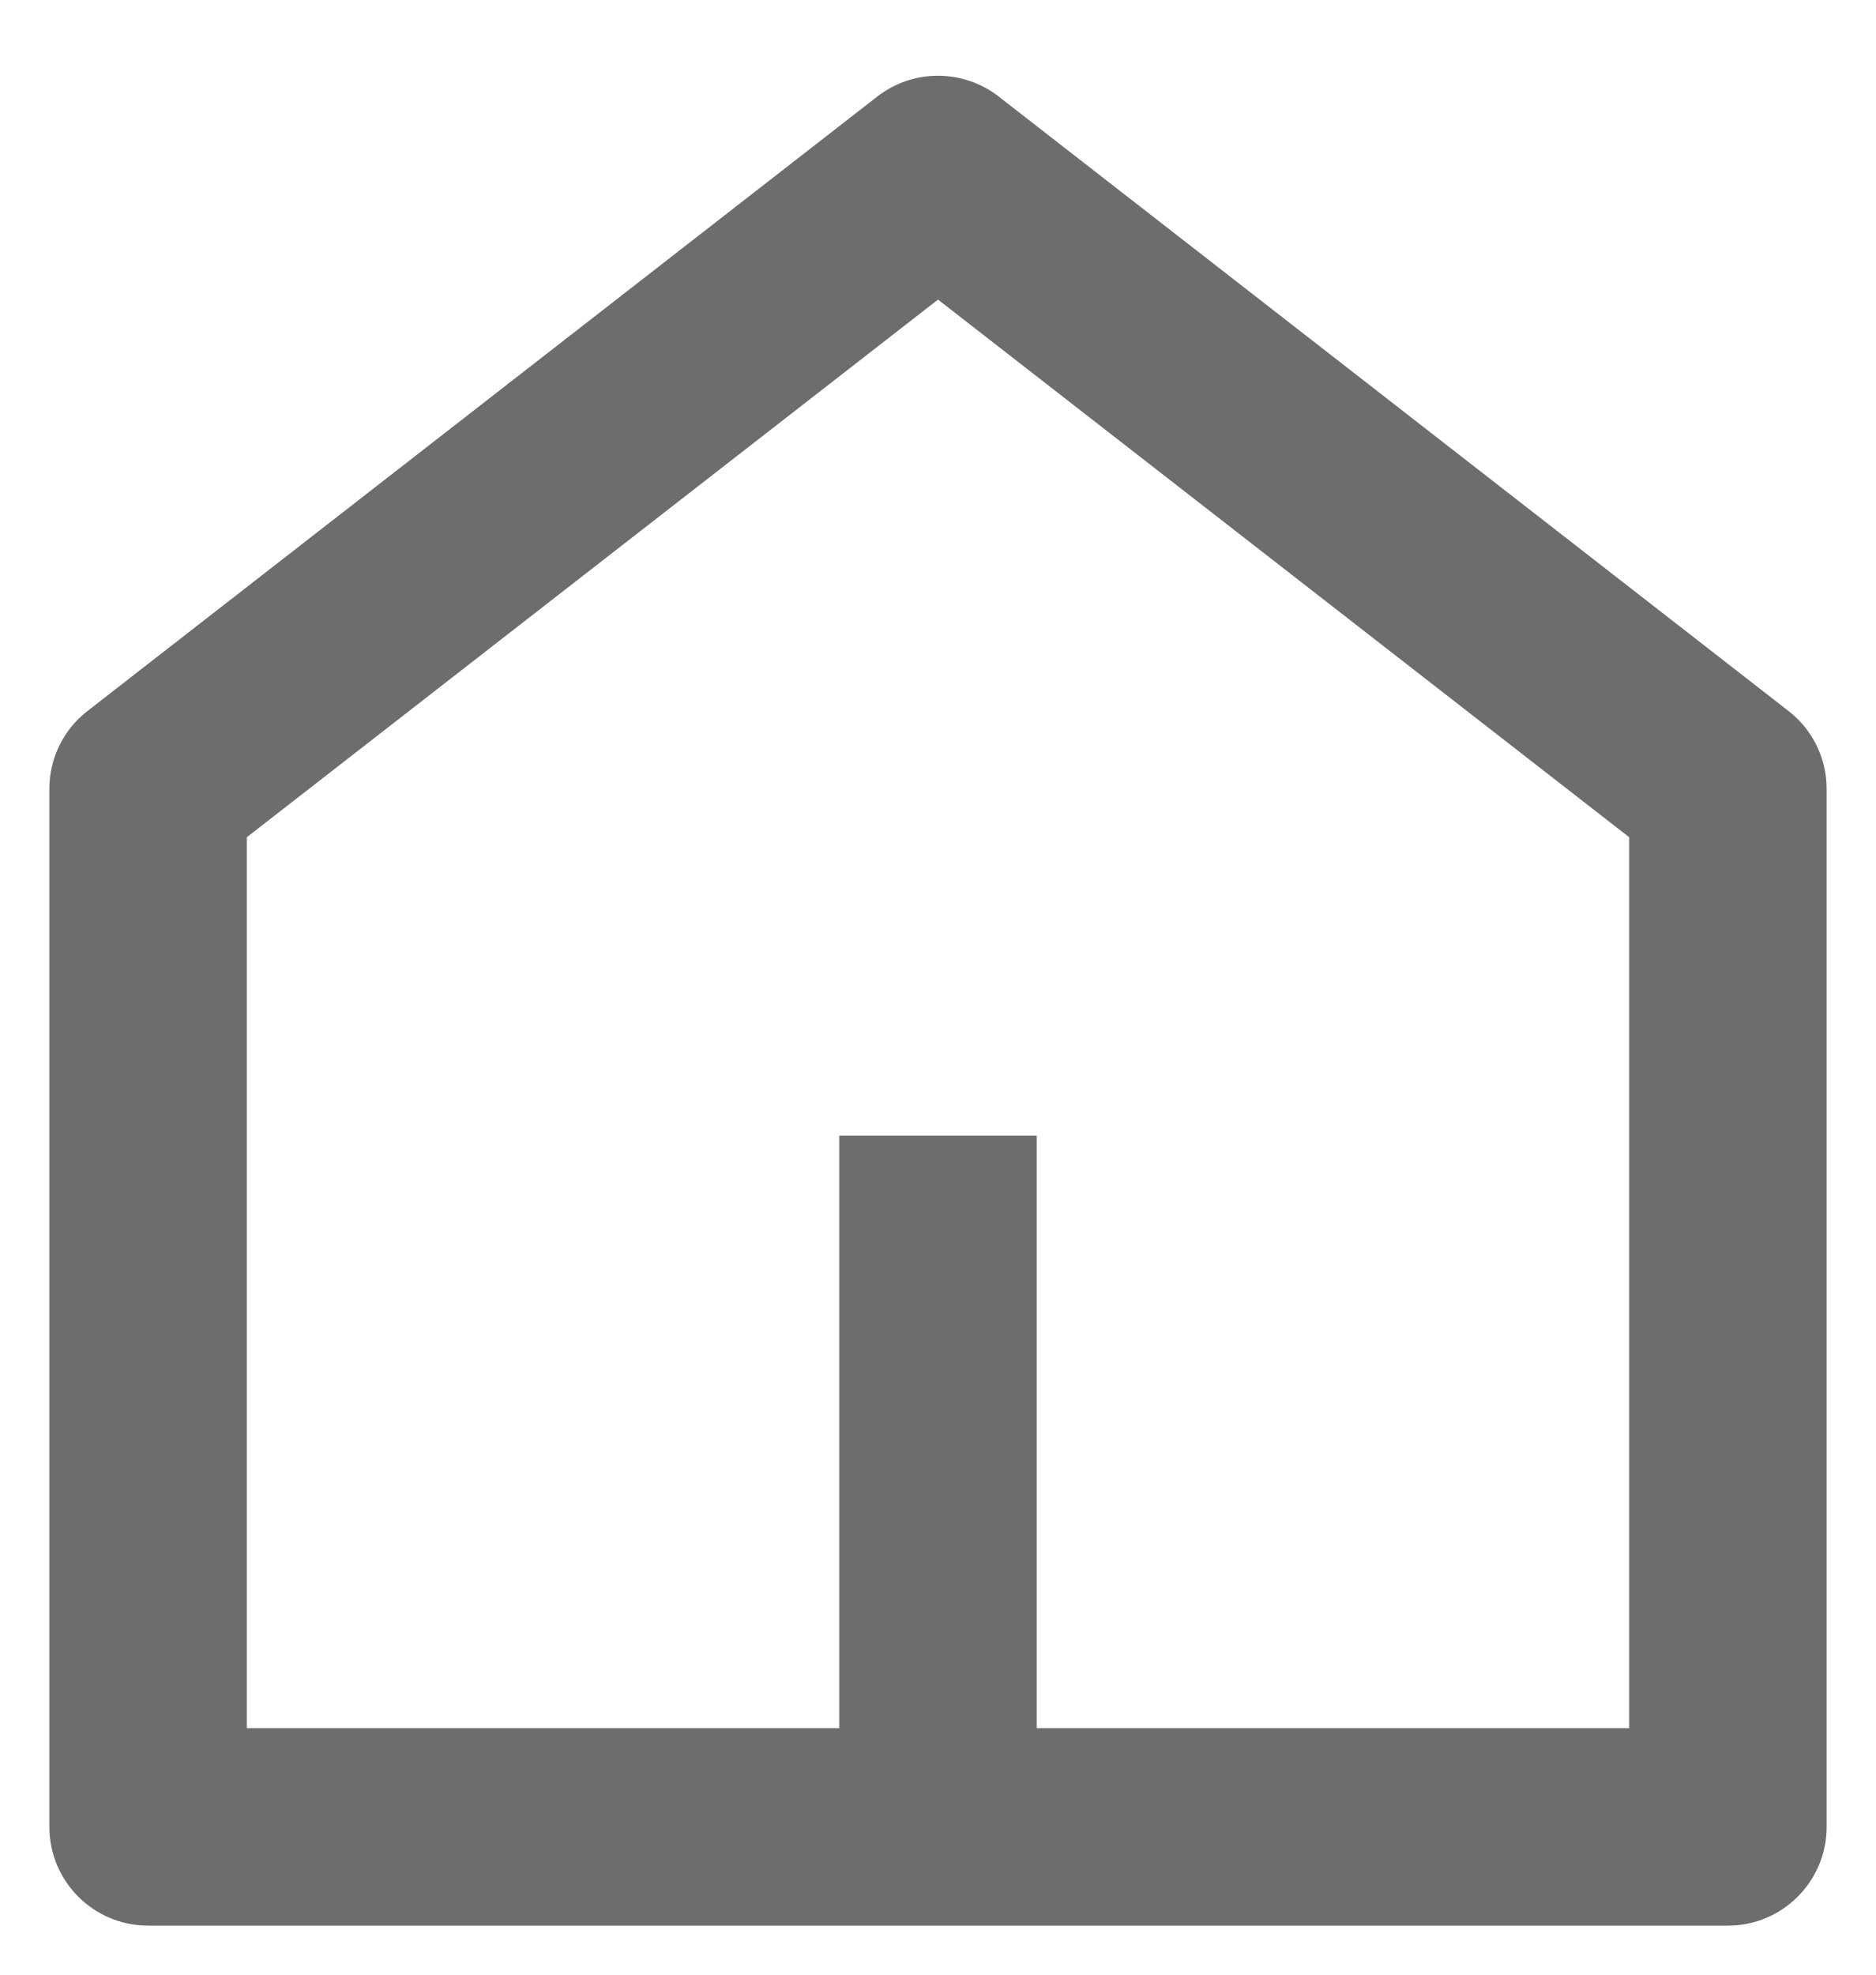
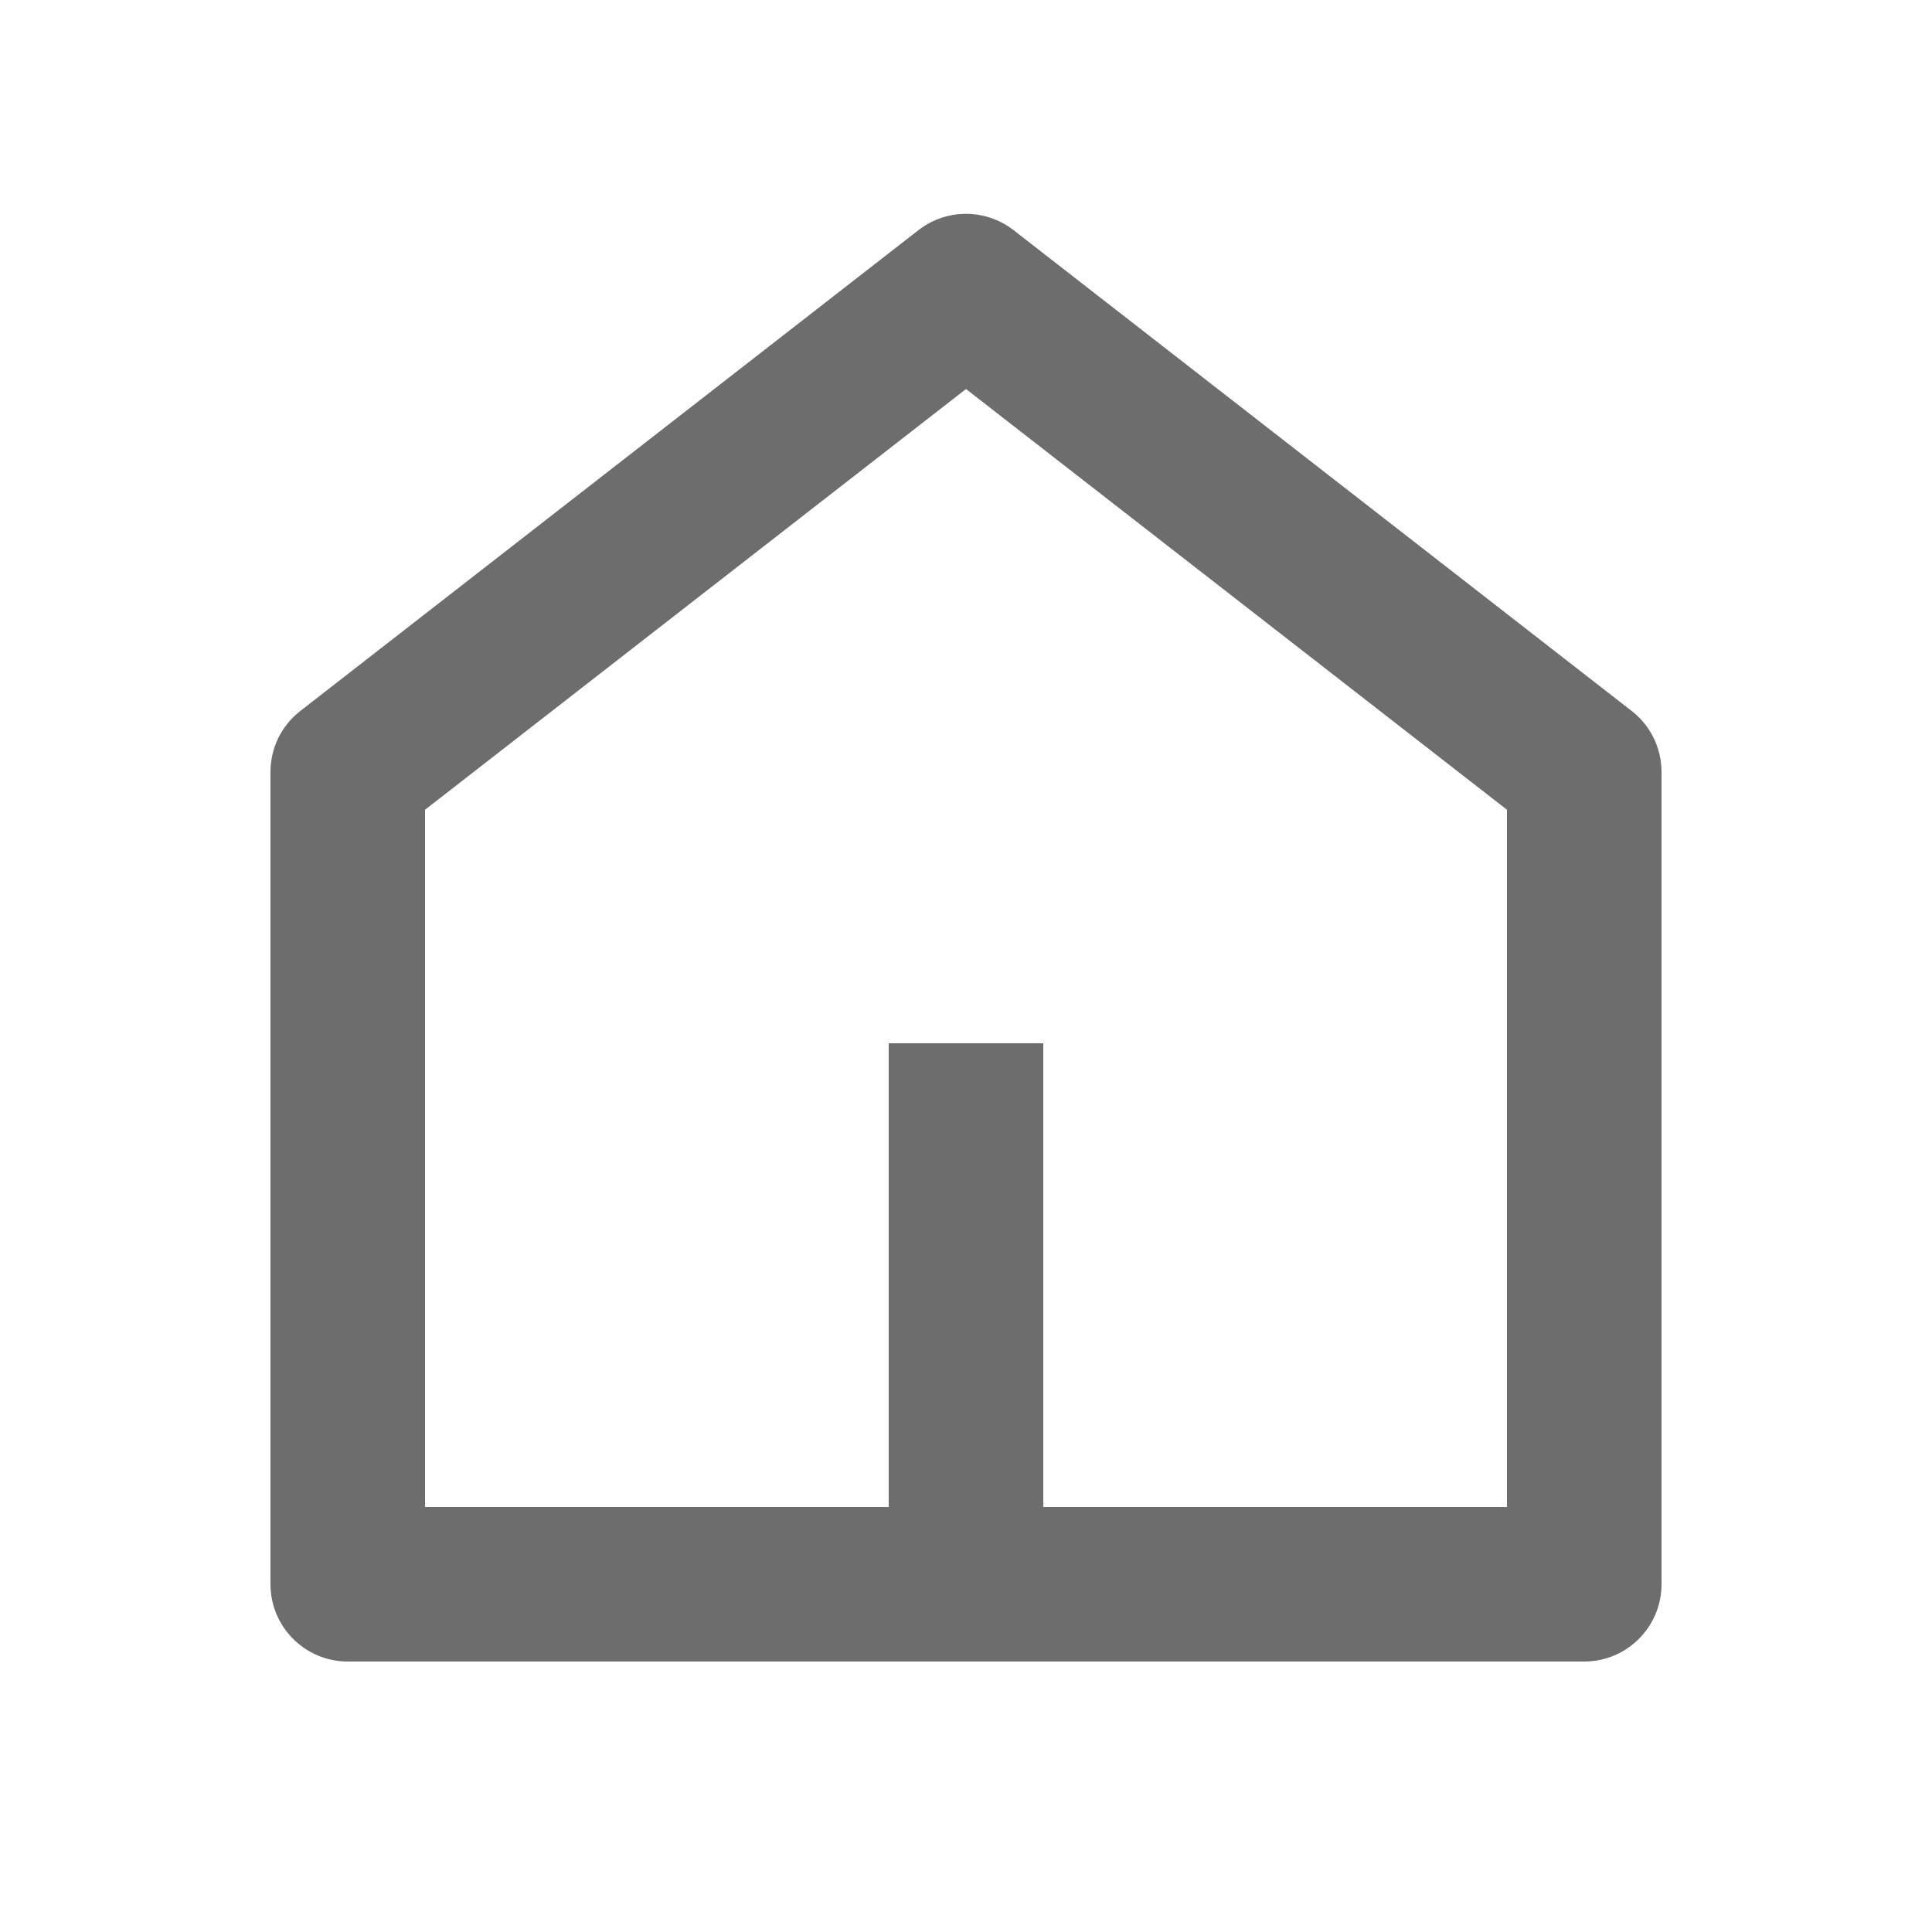
- <svg xmlns="http://www.w3.org/2000/svg" width="19" height="20" viewBox="0 0 19 20" fill="none">
-   <path d="M10.5 17.5H16.5V8.478L9.5 3.034L2.5 8.478V17.5H8.5V11.5H10.5V17.5ZM18.5 18.5C18.5 19.052 18.052 19.5 17.5 19.5H1.5C0.948 19.5 0.5 19.052 0.5 18.5V7.989C0.5 7.68 0.642 7.389 0.886 7.2L8.886 0.977C9.247 0.697 9.753 0.697 10.114 0.977L18.114 7.2C18.358 7.389 18.5 7.68 18.5 7.989V18.5Z" fill="#6D6D6D" />
+ <svg xmlns="http://www.w3.org/2000/svg" width="25" height="25" viewBox="0 0 25 25" fill="none">
+   <path d="M13.5 19.5H19.5V10.478L12.5 5.034L5.5 10.478V19.5H11.5V13.5H13.5V19.5ZM21.5 20.5C21.5 21.052 21.052 21.5 20.5 21.5H4.5C3.948 21.5 3.5 21.052 3.5 20.5V9.989C3.5 9.68 3.642 9.389 3.886 9.2L11.886 2.977C12.247 2.697 12.753 2.697 13.114 2.977L21.114 9.2C21.358 9.389 21.5 9.68 21.5 9.989V20.5Z" fill="#6D6D6D" />
</svg>
